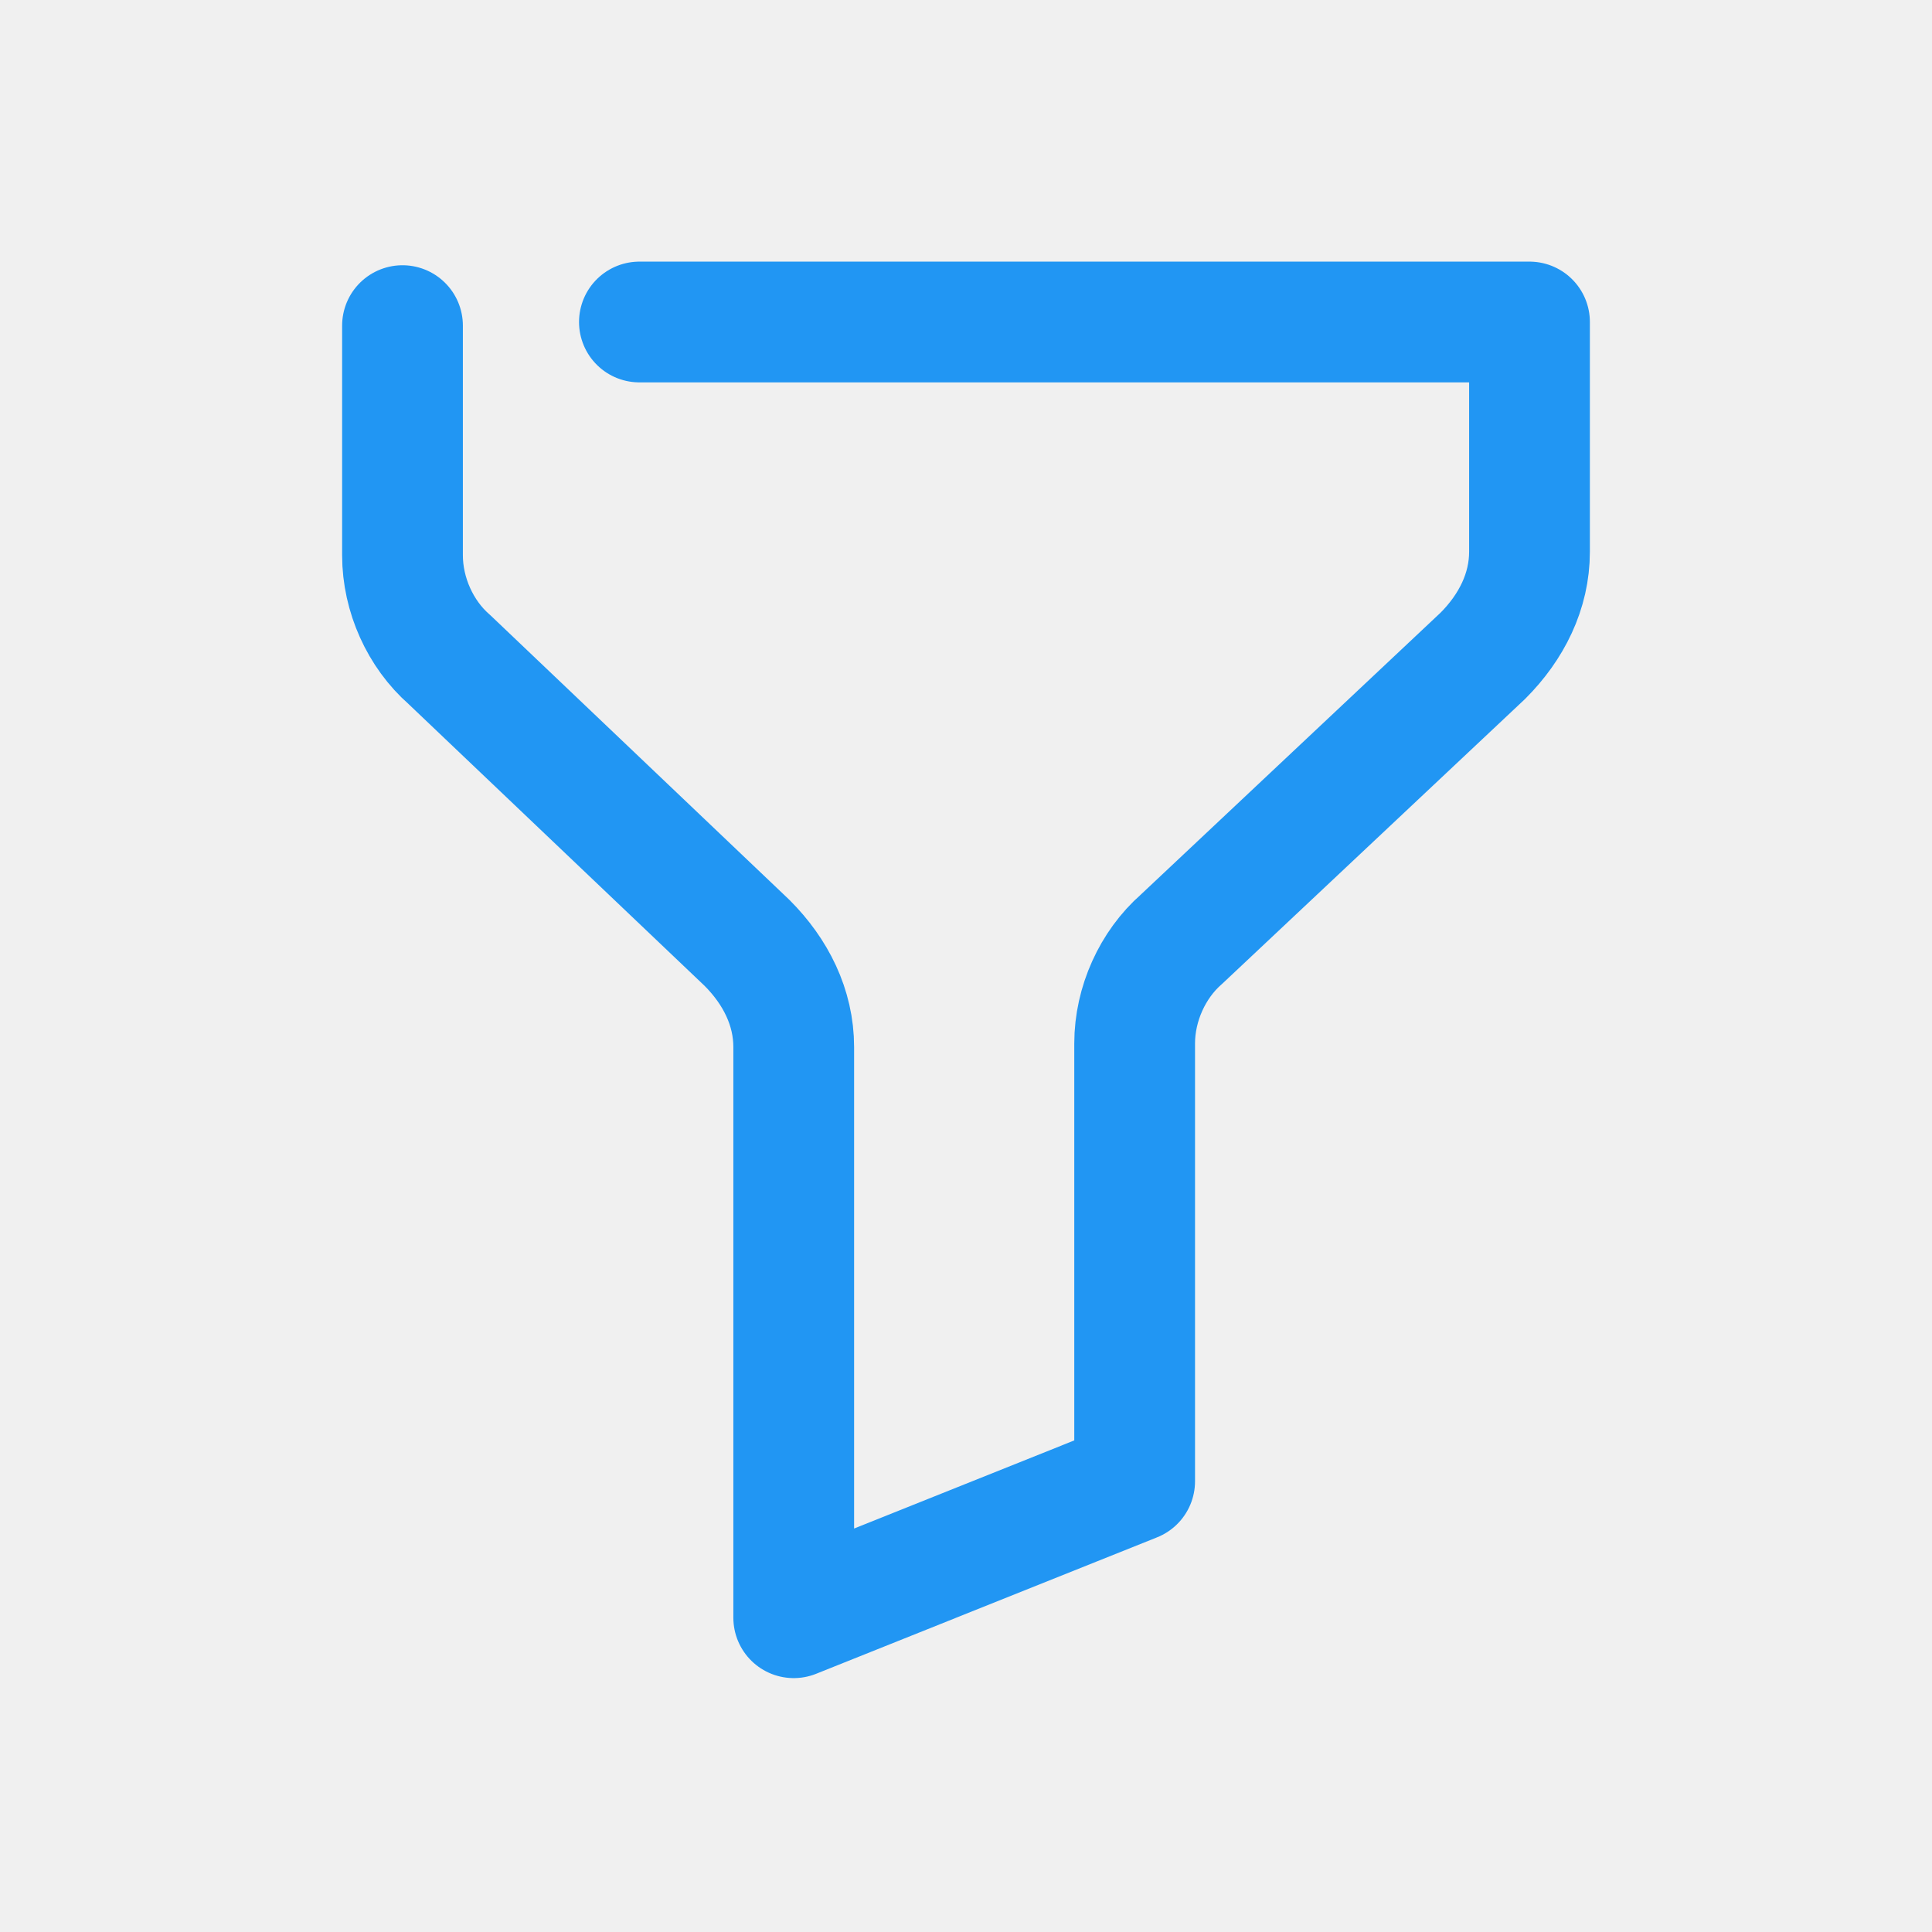
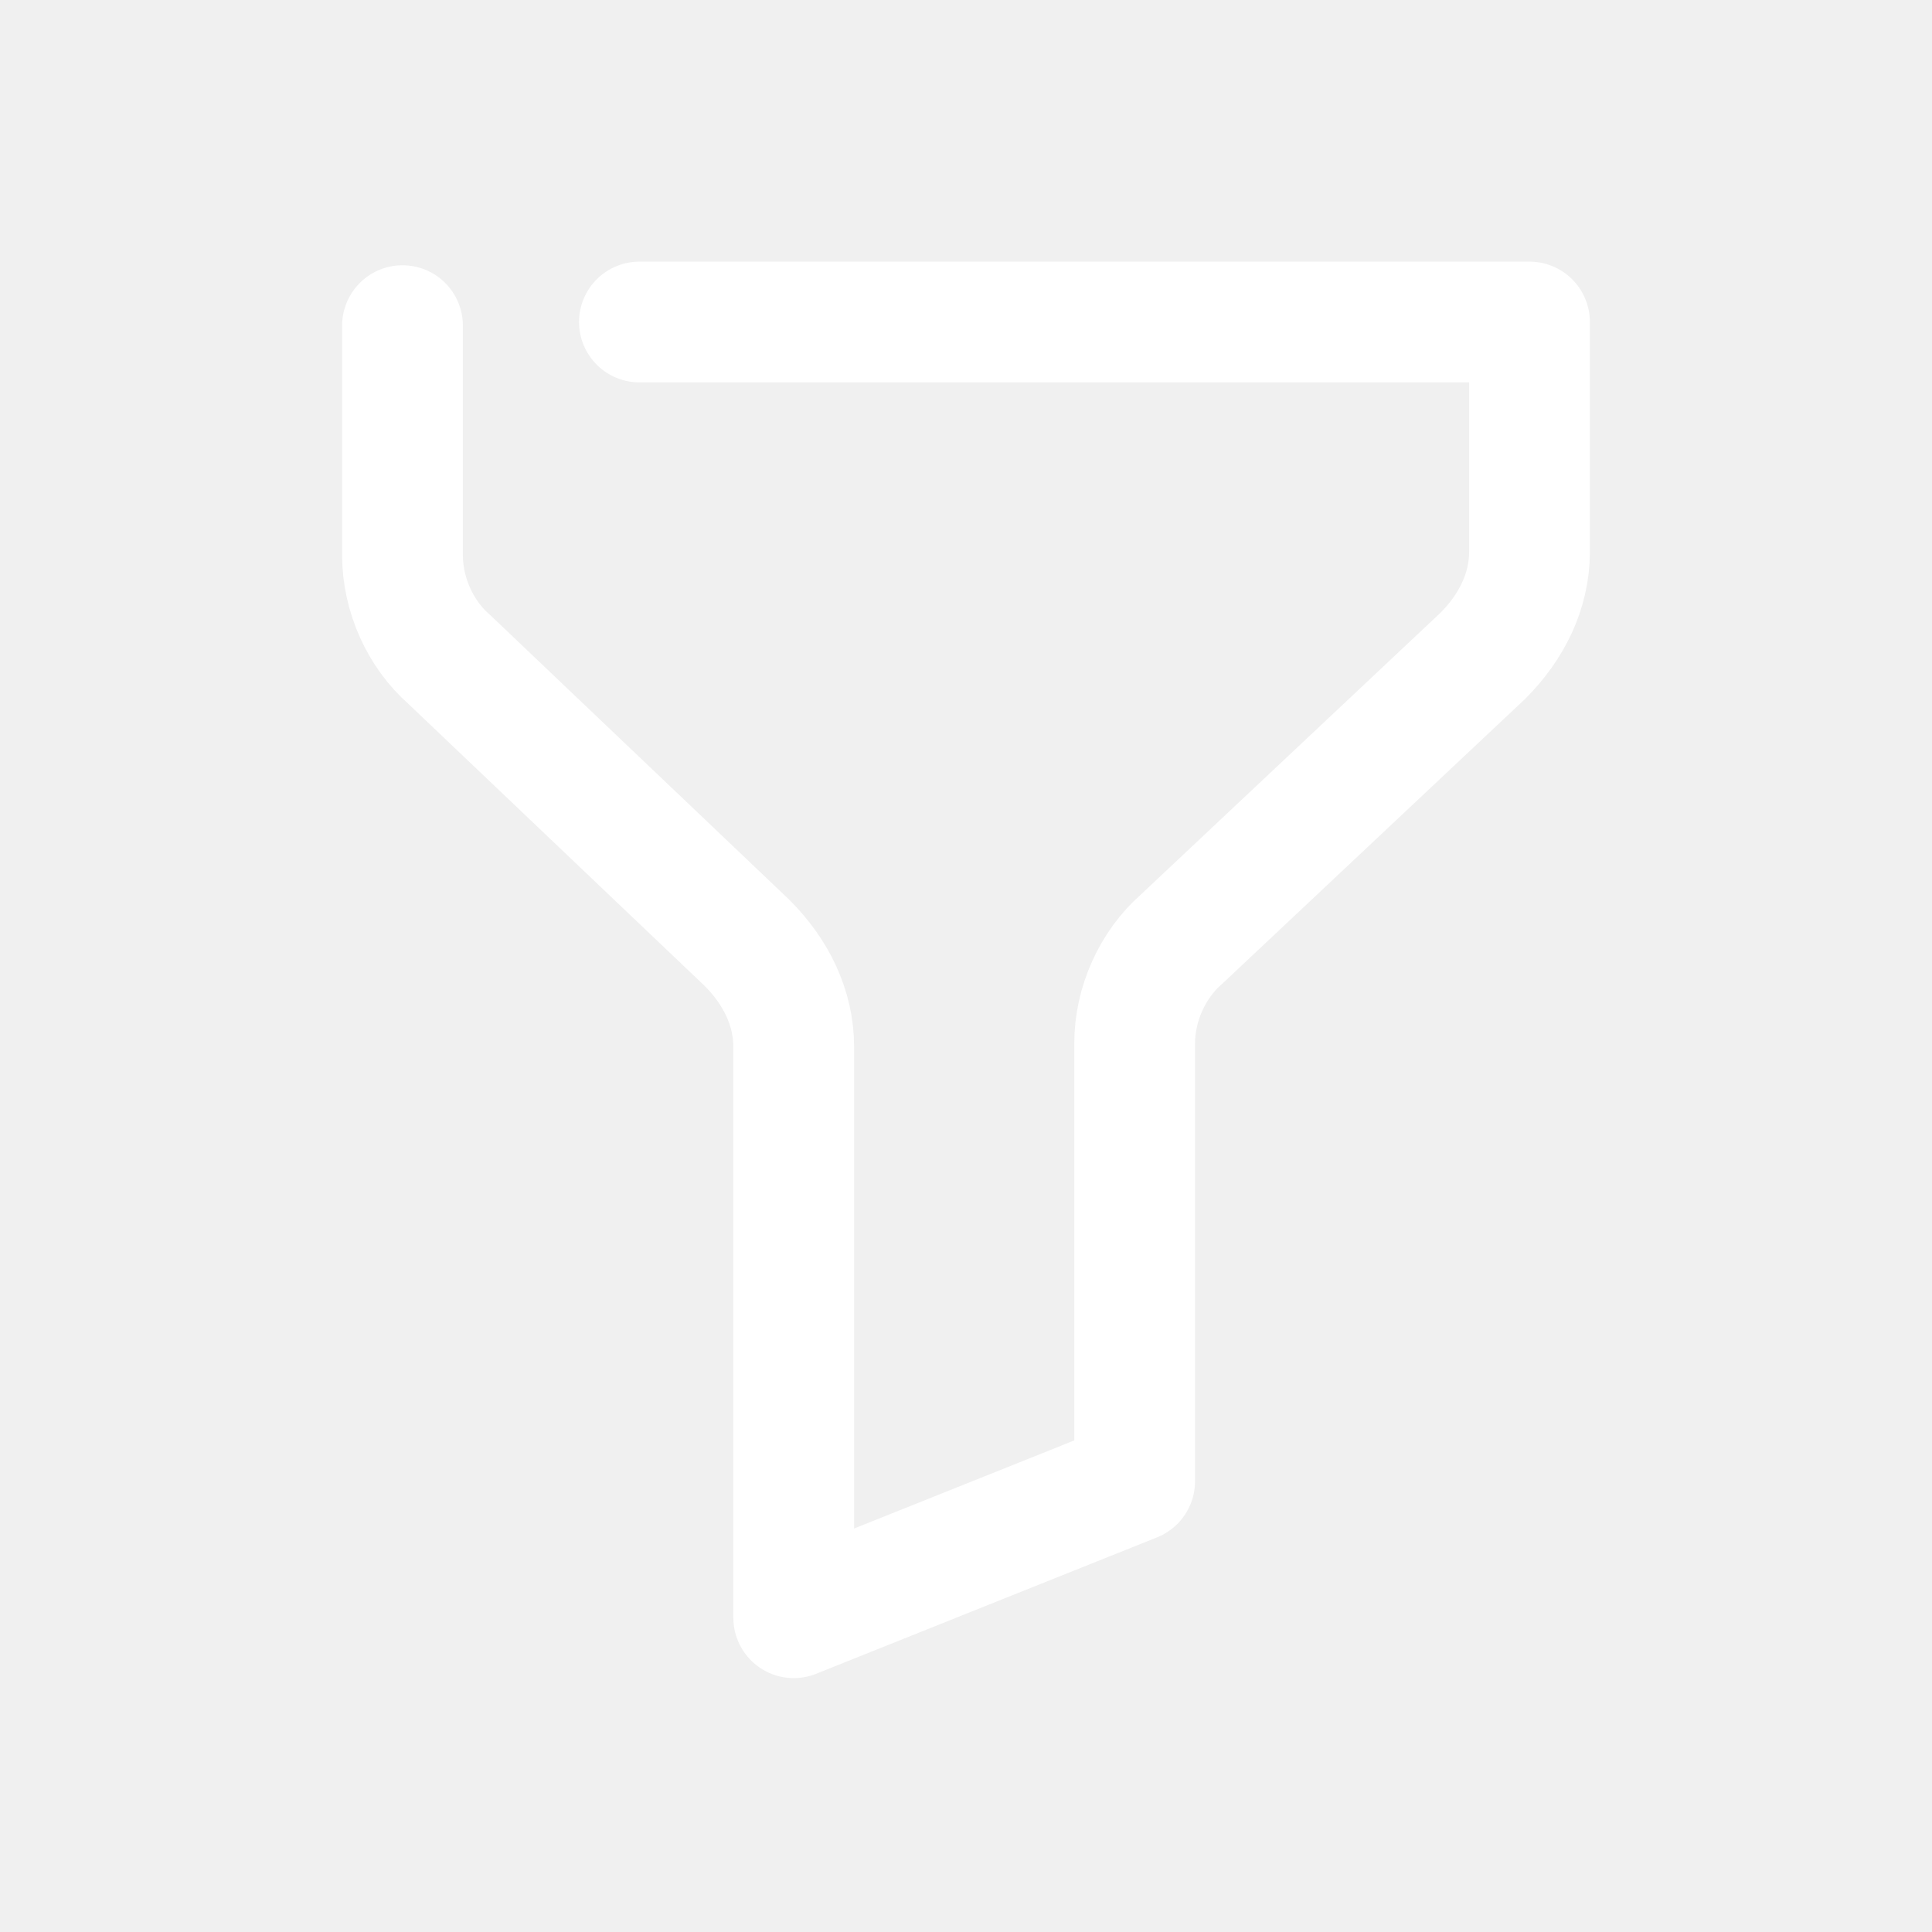
<svg xmlns="http://www.w3.org/2000/svg" width="24" height="24" viewBox="0 0 24 24" fill="none">
-   <path d="M5 4.045V6.898C5 7.389 5.223 7.879 5.58 8.191L9.28 11.713C9.637 12.07 9.86 12.516 9.86 13.007V20.096L14.095 18.401V12.962C14.095 12.471 14.319 11.981 14.675 11.669L18.42 8.147C18.777 7.79 19 7.344 19 6.854V4H14.14H7.943" stroke="#2196F3" stroke-width="1.5" stroke-linecap="round" stroke-linejoin="round" />
+   <path d="M5 4.045V6.898C5 7.389 5.223 7.879 5.58 8.191L9.28 11.713C9.637 12.07 9.86 12.516 9.86 13.007V20.096L14.095 18.401V12.962C14.095 12.471 14.319 11.981 14.675 11.669L18.42 8.147C18.777 7.79 19 7.344 19 6.854V4H14.14H7.943" stroke="#ffffff" stroke-width="1.5" stroke-linecap="round" stroke-linejoin="round" />
</svg>
